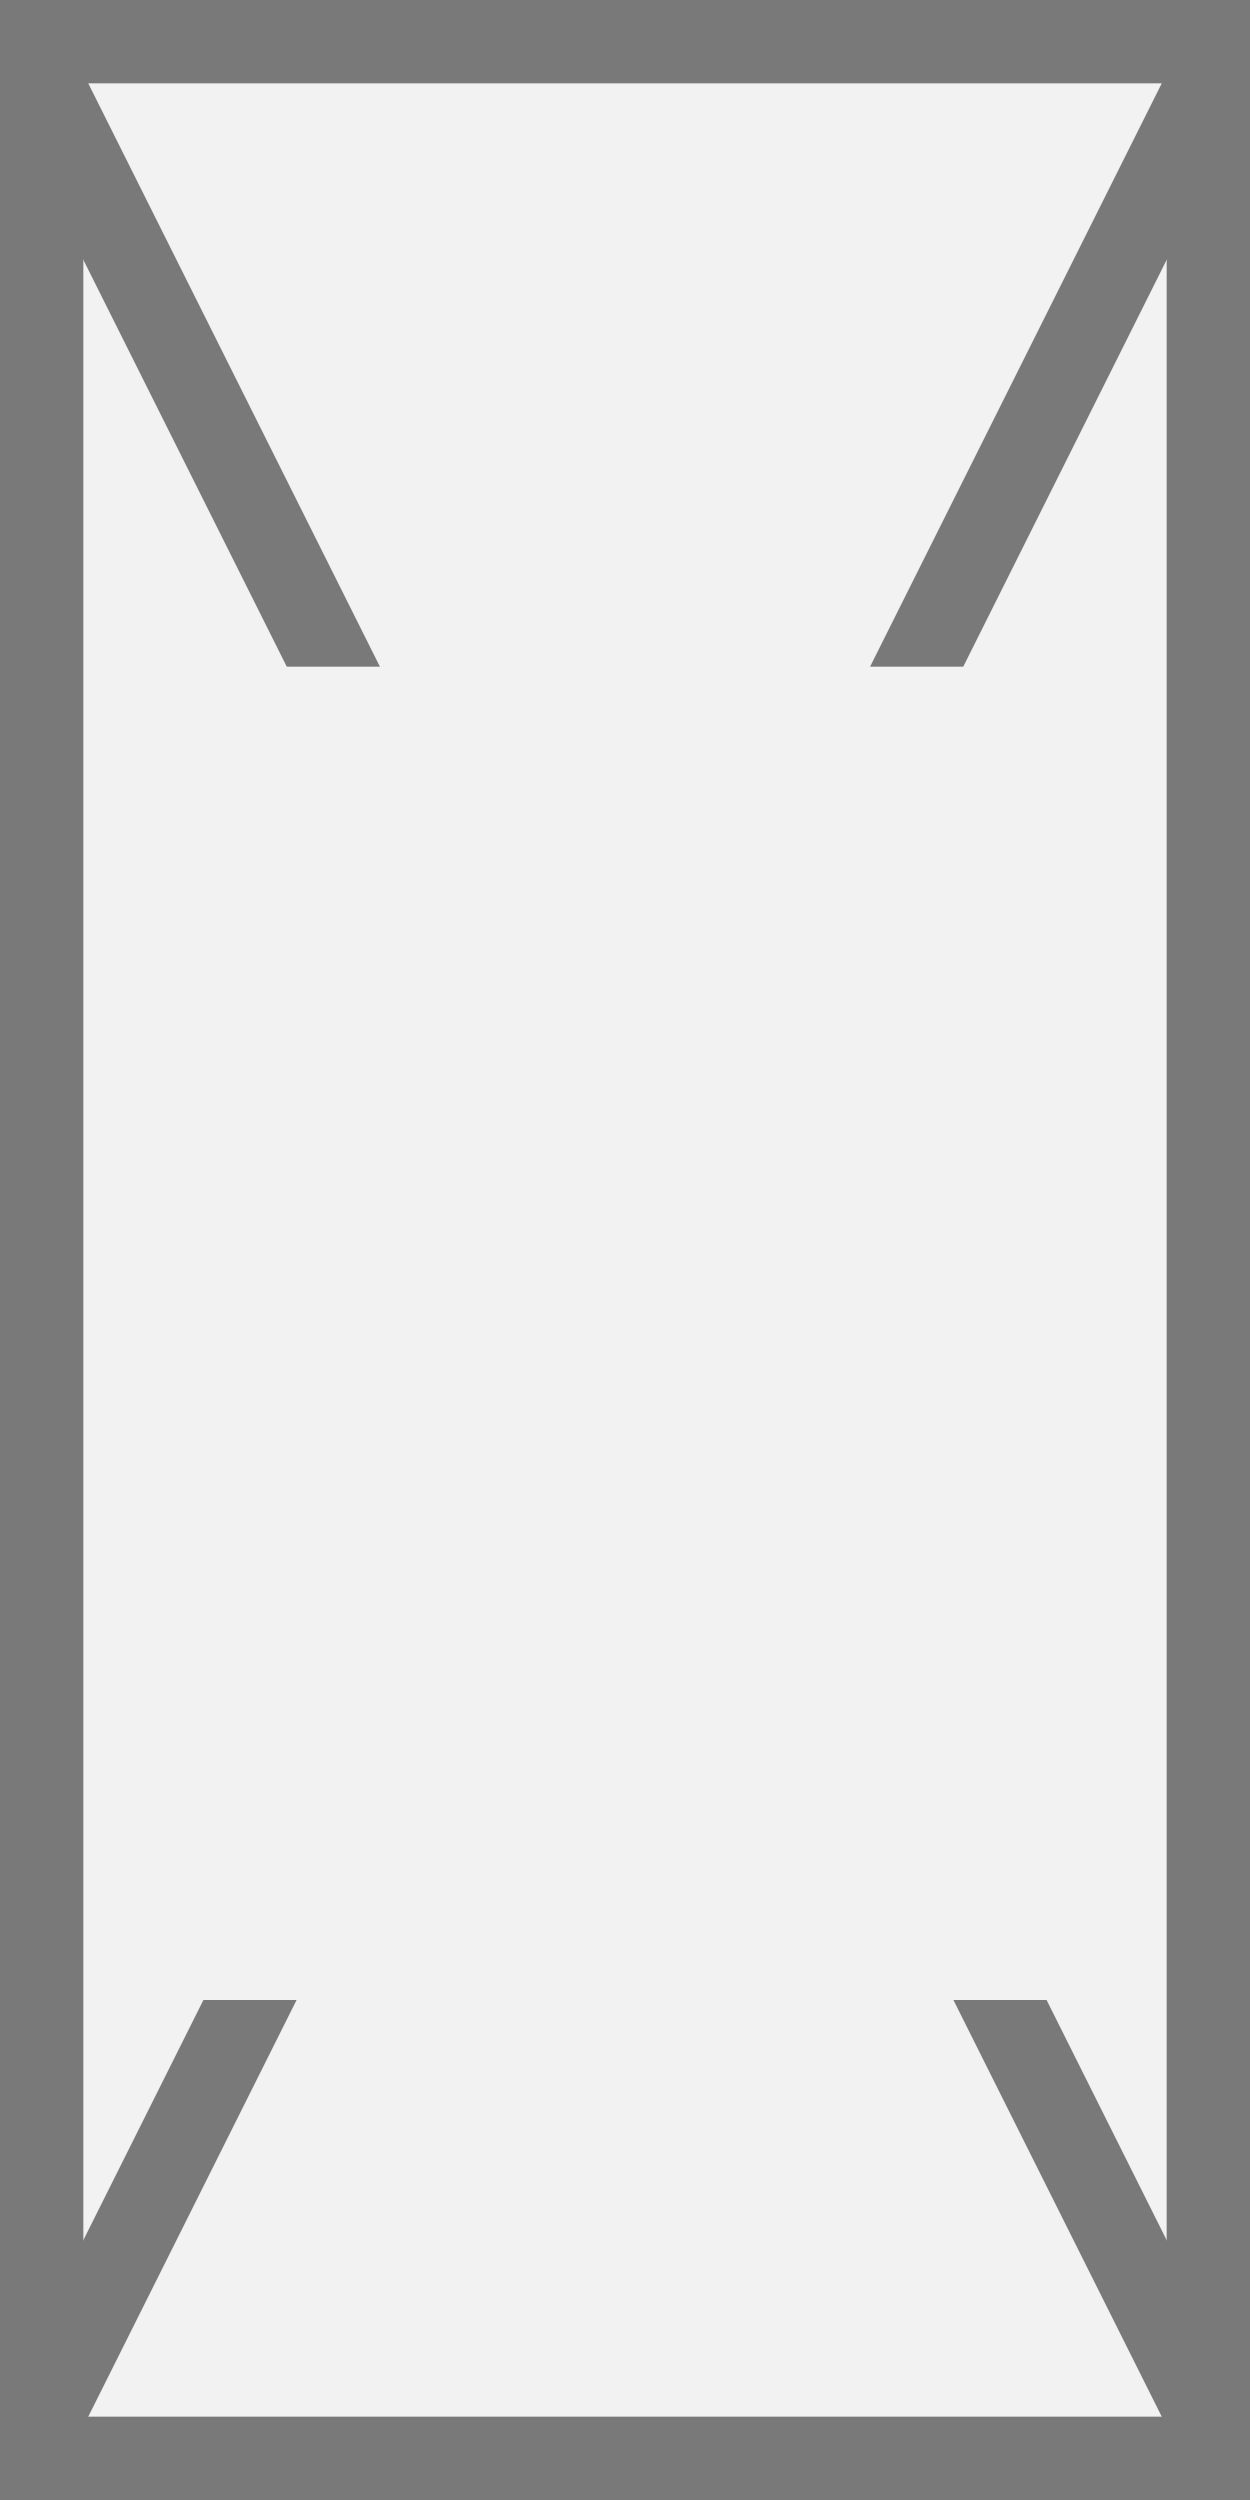
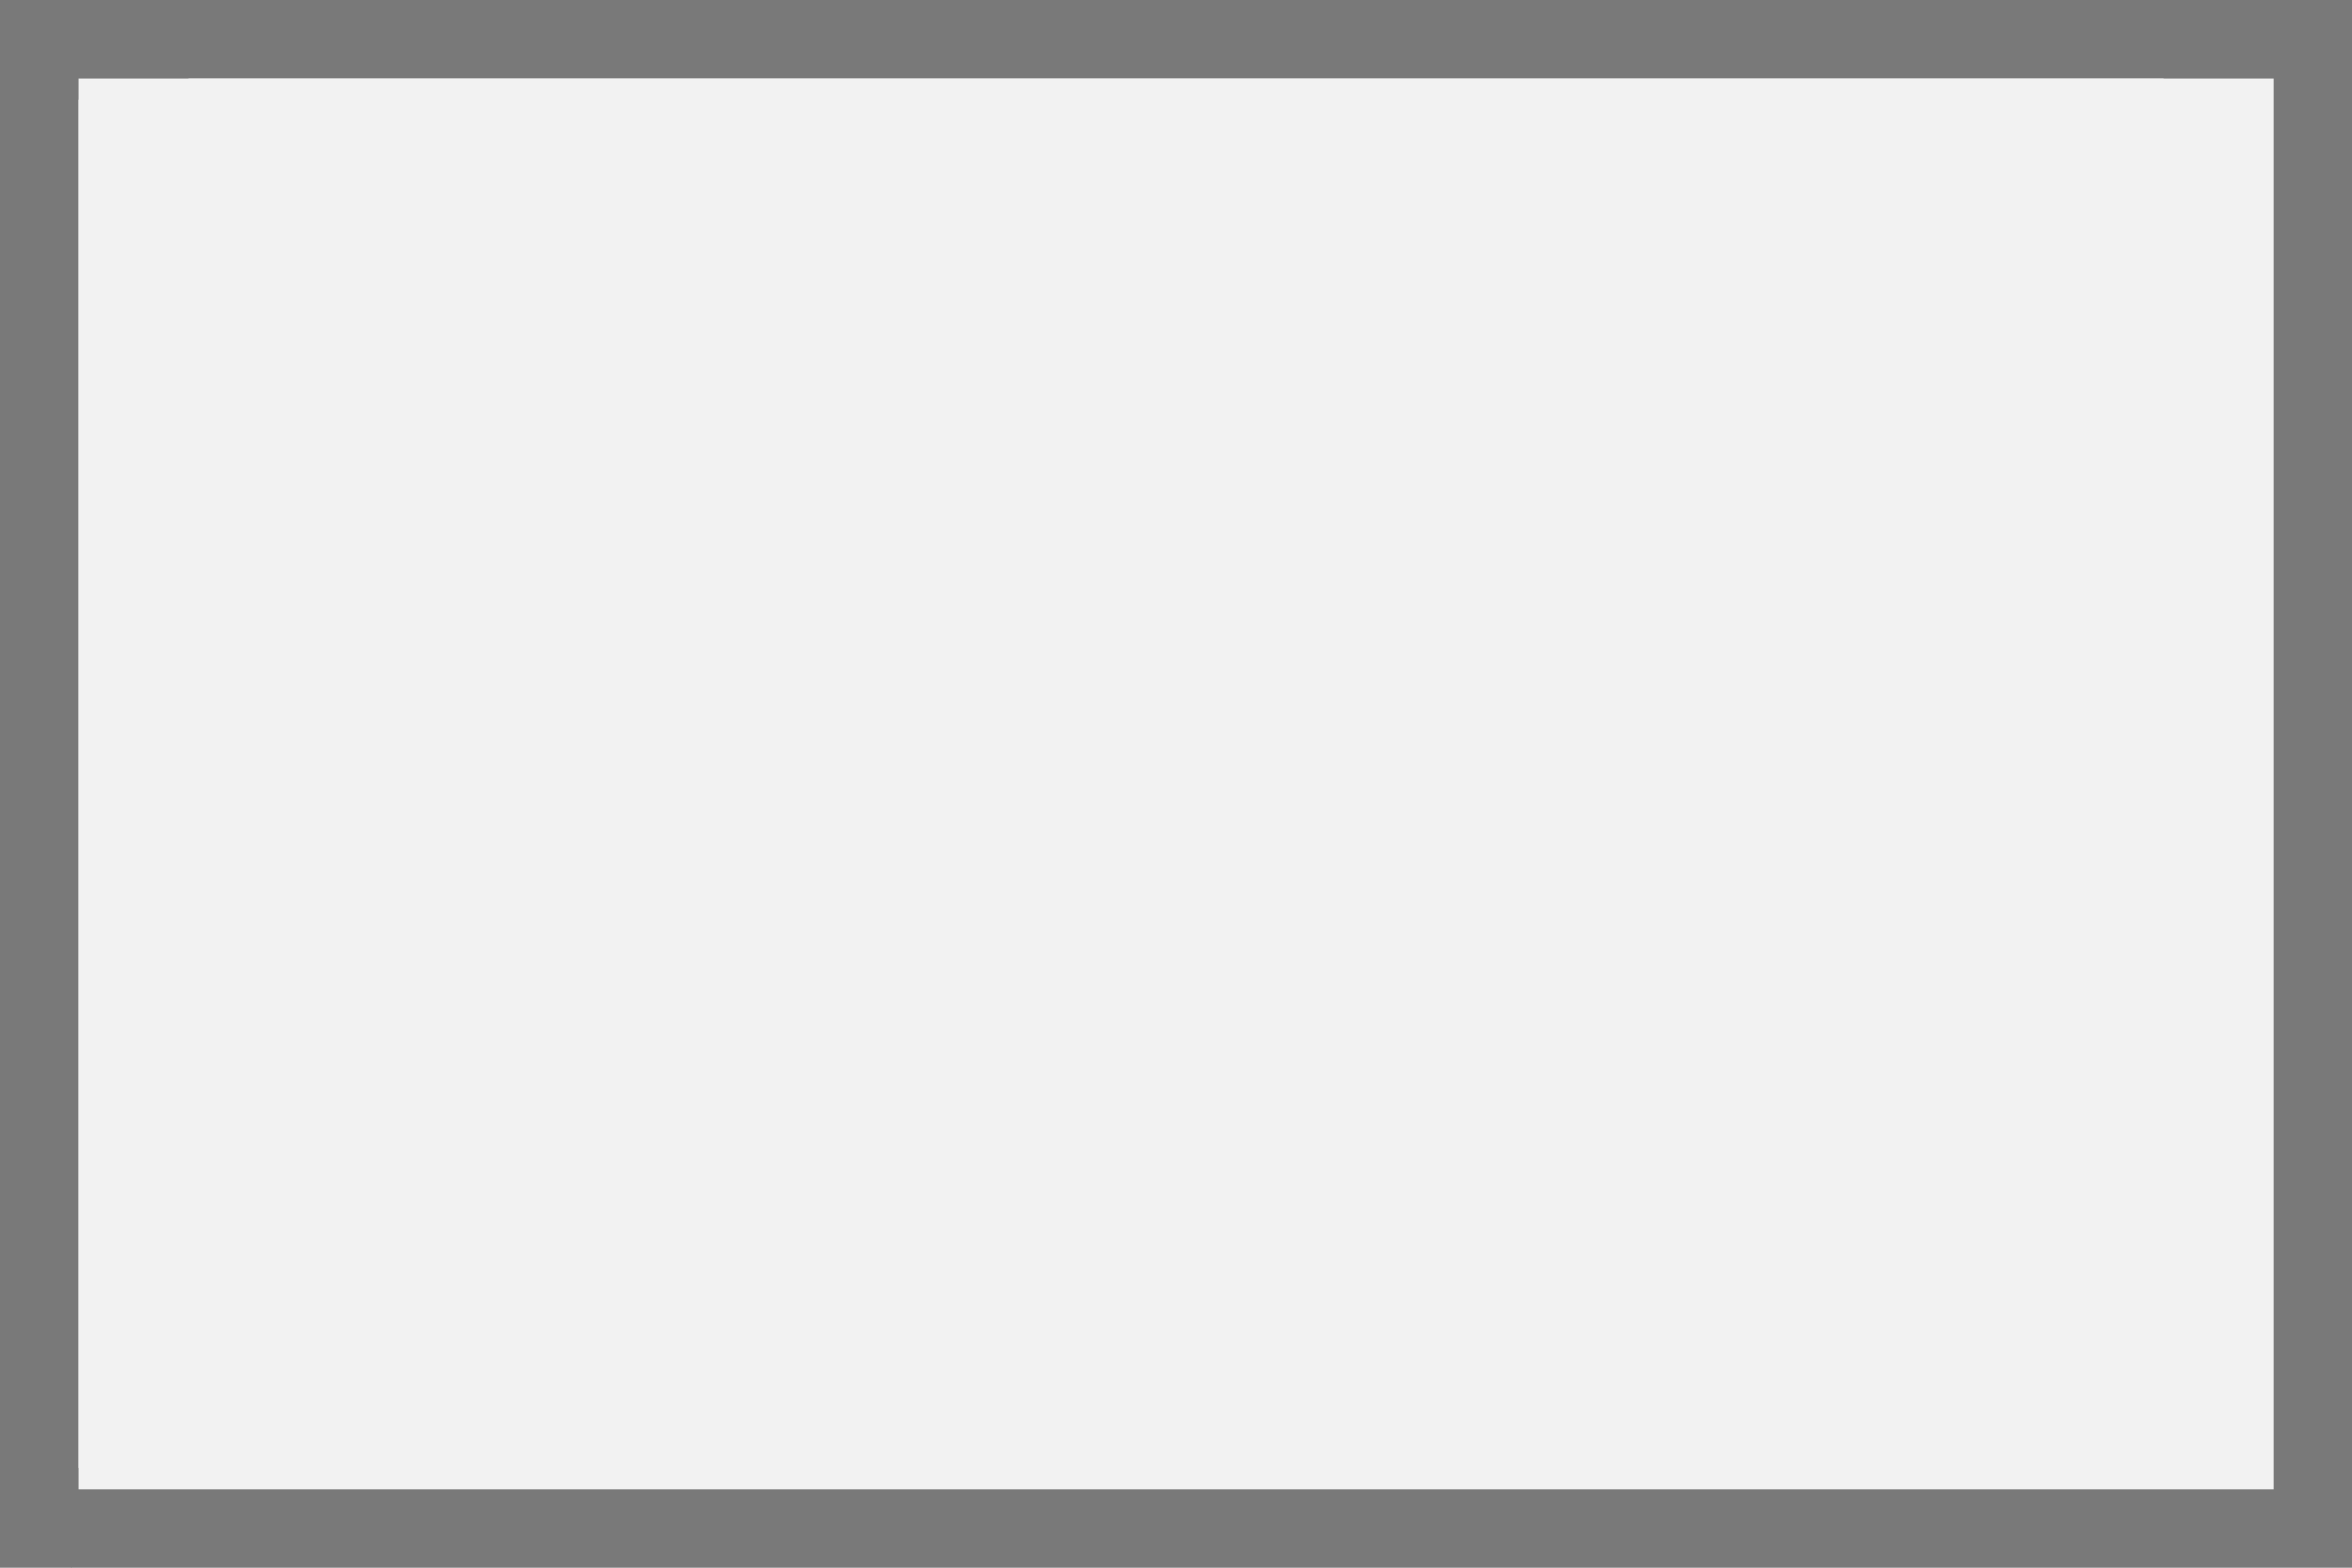
- <svg xmlns="http://www.w3.org/2000/svg" version="1.1" width="15px" height="30px">
+ <svg xmlns="http://www.w3.org/2000/svg" version="1.1" width="30px" height="20px">
  <defs>
-     <mask fill="white" id="clip1250">
-       <path d="M 218 9  L 233 9  L 233 25  L 218 25  Z M 217 1  L 232 1  L 232 31  L 217 31  Z " fill-rule="evenodd" />
+     <mask fill="white" id="clip628">
+       <path d="M 292 317  L 322 317  L 322 336  L 292 336  Z M 291 316  L 321 316  L 321 336  L 291 336  Z " fill-rule="evenodd" />
    </mask>
  </defs>
-   <g transform="matrix(1 0 0 1 -217 -1 )">
-     <path d="M 217.5 1.5  L 231.5 1.5  L 231.5 30.5  L 217.5 30.5  L 217.5 1.5  Z " fill-rule="nonzero" fill="#f2f2f2" stroke="none" />
-     <path d="M 217.5 1.5  L 231.5 1.5  L 231.5 30.5  L 217.5 30.5  L 217.5 1.5  Z " stroke-width="1" stroke="#797979" fill="none" />
-     <path d="M 217.447 1.894  L 231.553 30.106  M 231.553 1.894  L 217.447 30.106  " stroke-width="1" stroke="#797979" fill="none" mask="url(#clip1250)" />
+   <g transform="matrix(1 0 0 1 -291 -316 )">
+     <path d="M 291.5 316.5  L 320.5 316.5  L 320.5 335.5  L 291.5 335.5  L 291.5 316.5  Z " fill-rule="nonzero" fill="#f2f2f2" stroke="none" />
+     <path d="M 291.5 316.5  L 320.5 316.5  L 320.5 335.5  L 291.5 335.5  L 291.5 316.5  Z " stroke-width="1" stroke="#797979" fill="none" />
+     <path d="M 291.624 316.416  L 320.376 335.584  M 320.376 316.416  L 291.624 335.584  " stroke-width="1" stroke="#797979" fill="none" mask="url(#clip628)" />
  </g>
</svg>
